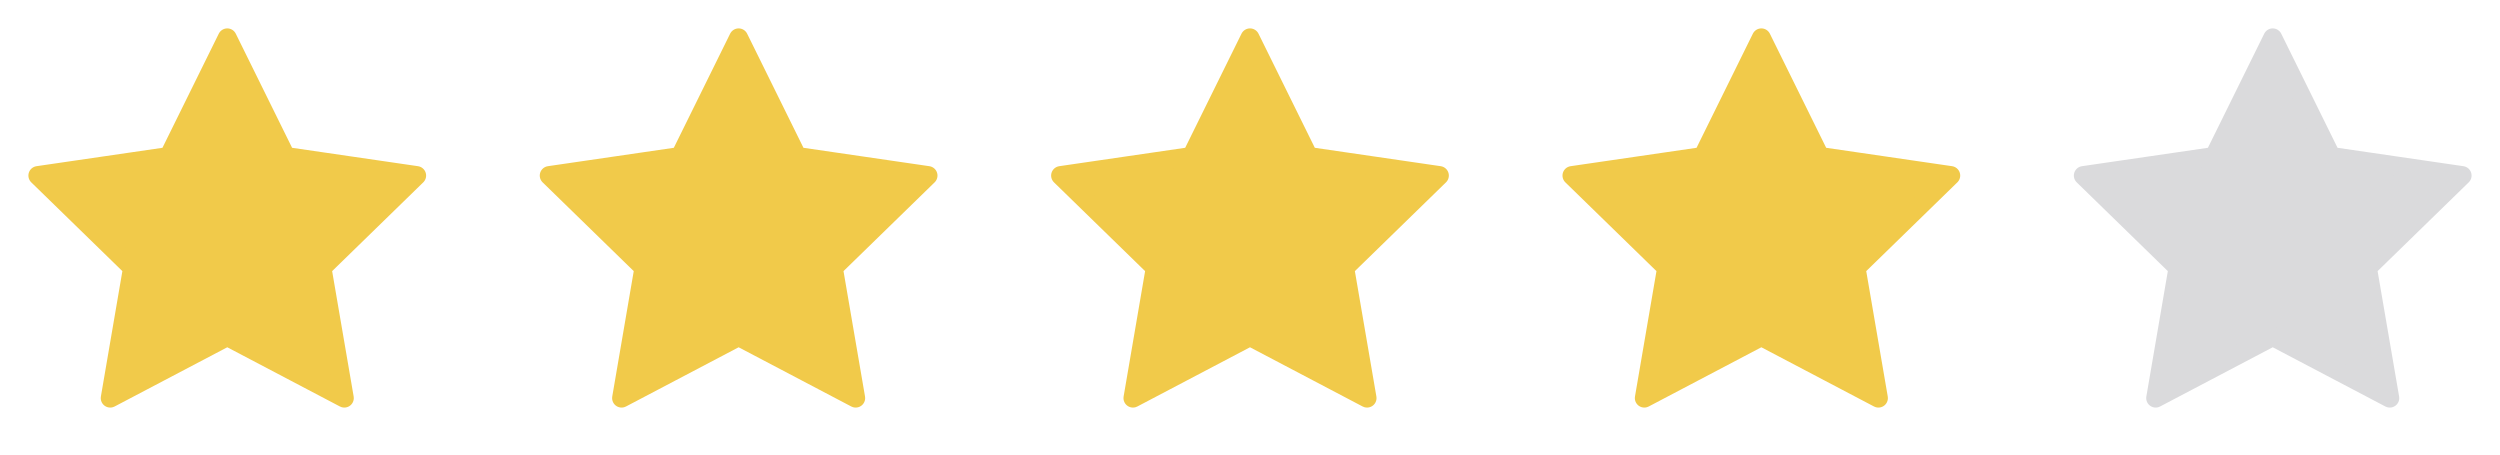
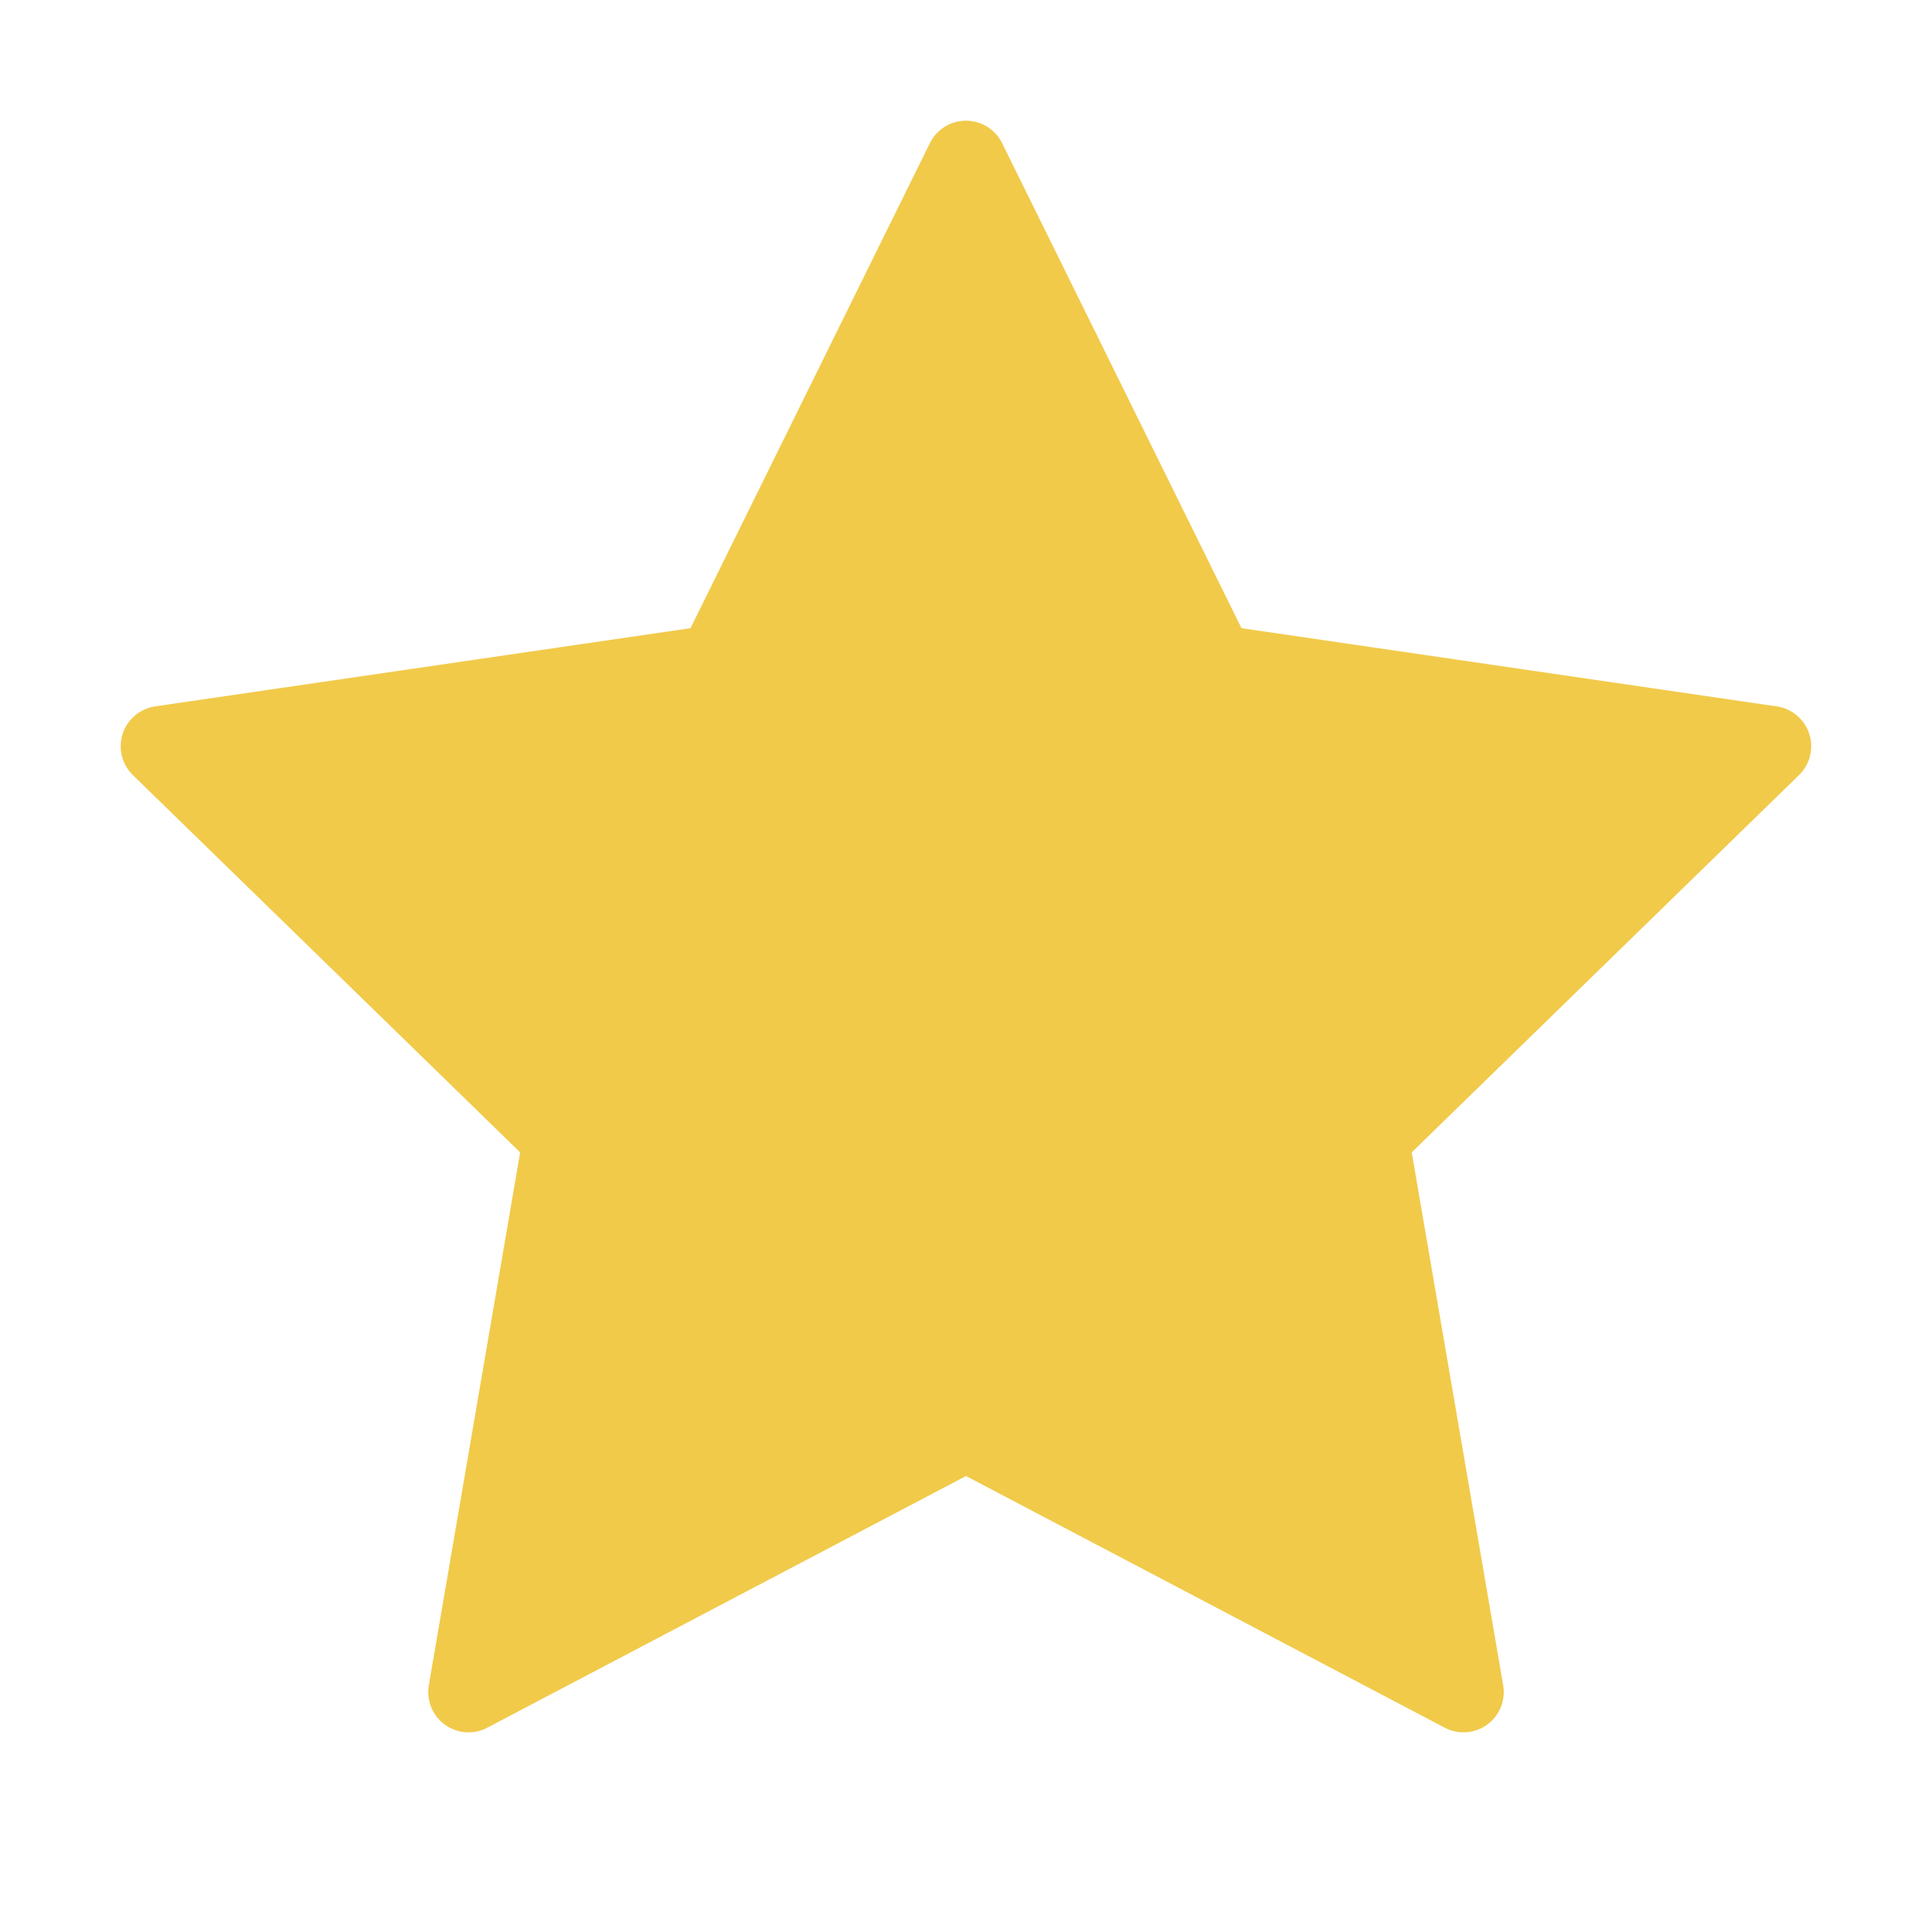
- <svg xmlns="http://www.w3.org/2000/svg" width="88" height="16" viewBox="0 0 88 16" fill="none">
+ <svg xmlns="http://www.w3.org/2000/svg" width="16" height="16" viewBox="0 0 16 16" fill="none">
  <path d="M8 1.333L10.06 5.507L14.666 6.18L11.333 9.427L12.12 14.013L8 11.847L3.88 14.013L4.666 9.427L1.333 6.18L5.94 5.507L8 1.333Z" fill="#F1CA4A" stroke="#F1CA4A" stroke-width="0.667" stroke-linecap="round" stroke-linejoin="round" />
-   <path d="M26 1.333L28.06 5.507L32.666 6.18L29.333 9.427L30.12 14.013L26 11.847L21.88 14.013L22.666 9.427L19.333 6.18L23.94 5.507L26 1.333Z" fill="#F1CA4A" stroke="#F1CA4A" stroke-width="0.667" stroke-linecap="round" stroke-linejoin="round" />
-   <path d="M44 1.333L46.06 5.507L50.666 6.18L47.333 9.427L48.12 14.013L44 11.847L39.88 14.013L40.666 9.427L37.333 6.18L41.94 5.507L44 1.333Z" fill="#F1CA4A" stroke="#F1CA4A" stroke-width="0.667" stroke-linecap="round" stroke-linejoin="round" />
-   <path d="M62 1.333L64.06 5.507L68.666 6.18L65.333 9.427L66.12 14.013L62 11.847L57.88 14.013L58.666 9.427L55.333 6.18L59.94 5.507L62 1.333Z" fill="#F1CA4A" stroke="#F1CA4A" stroke-width="0.667" stroke-linecap="round" stroke-linejoin="round" />
-   <path d="M80 1.333L82.06 5.507L86.666 6.18L83.333 9.427L84.12 14.013L80 11.847L75.88 14.013L76.666 9.427L73.333 6.18L77.94 5.507L80 1.333Z" fill="#DADADC" stroke="#DADADC" stroke-width="0.667" stroke-linecap="round" stroke-linejoin="round" />
</svg>
